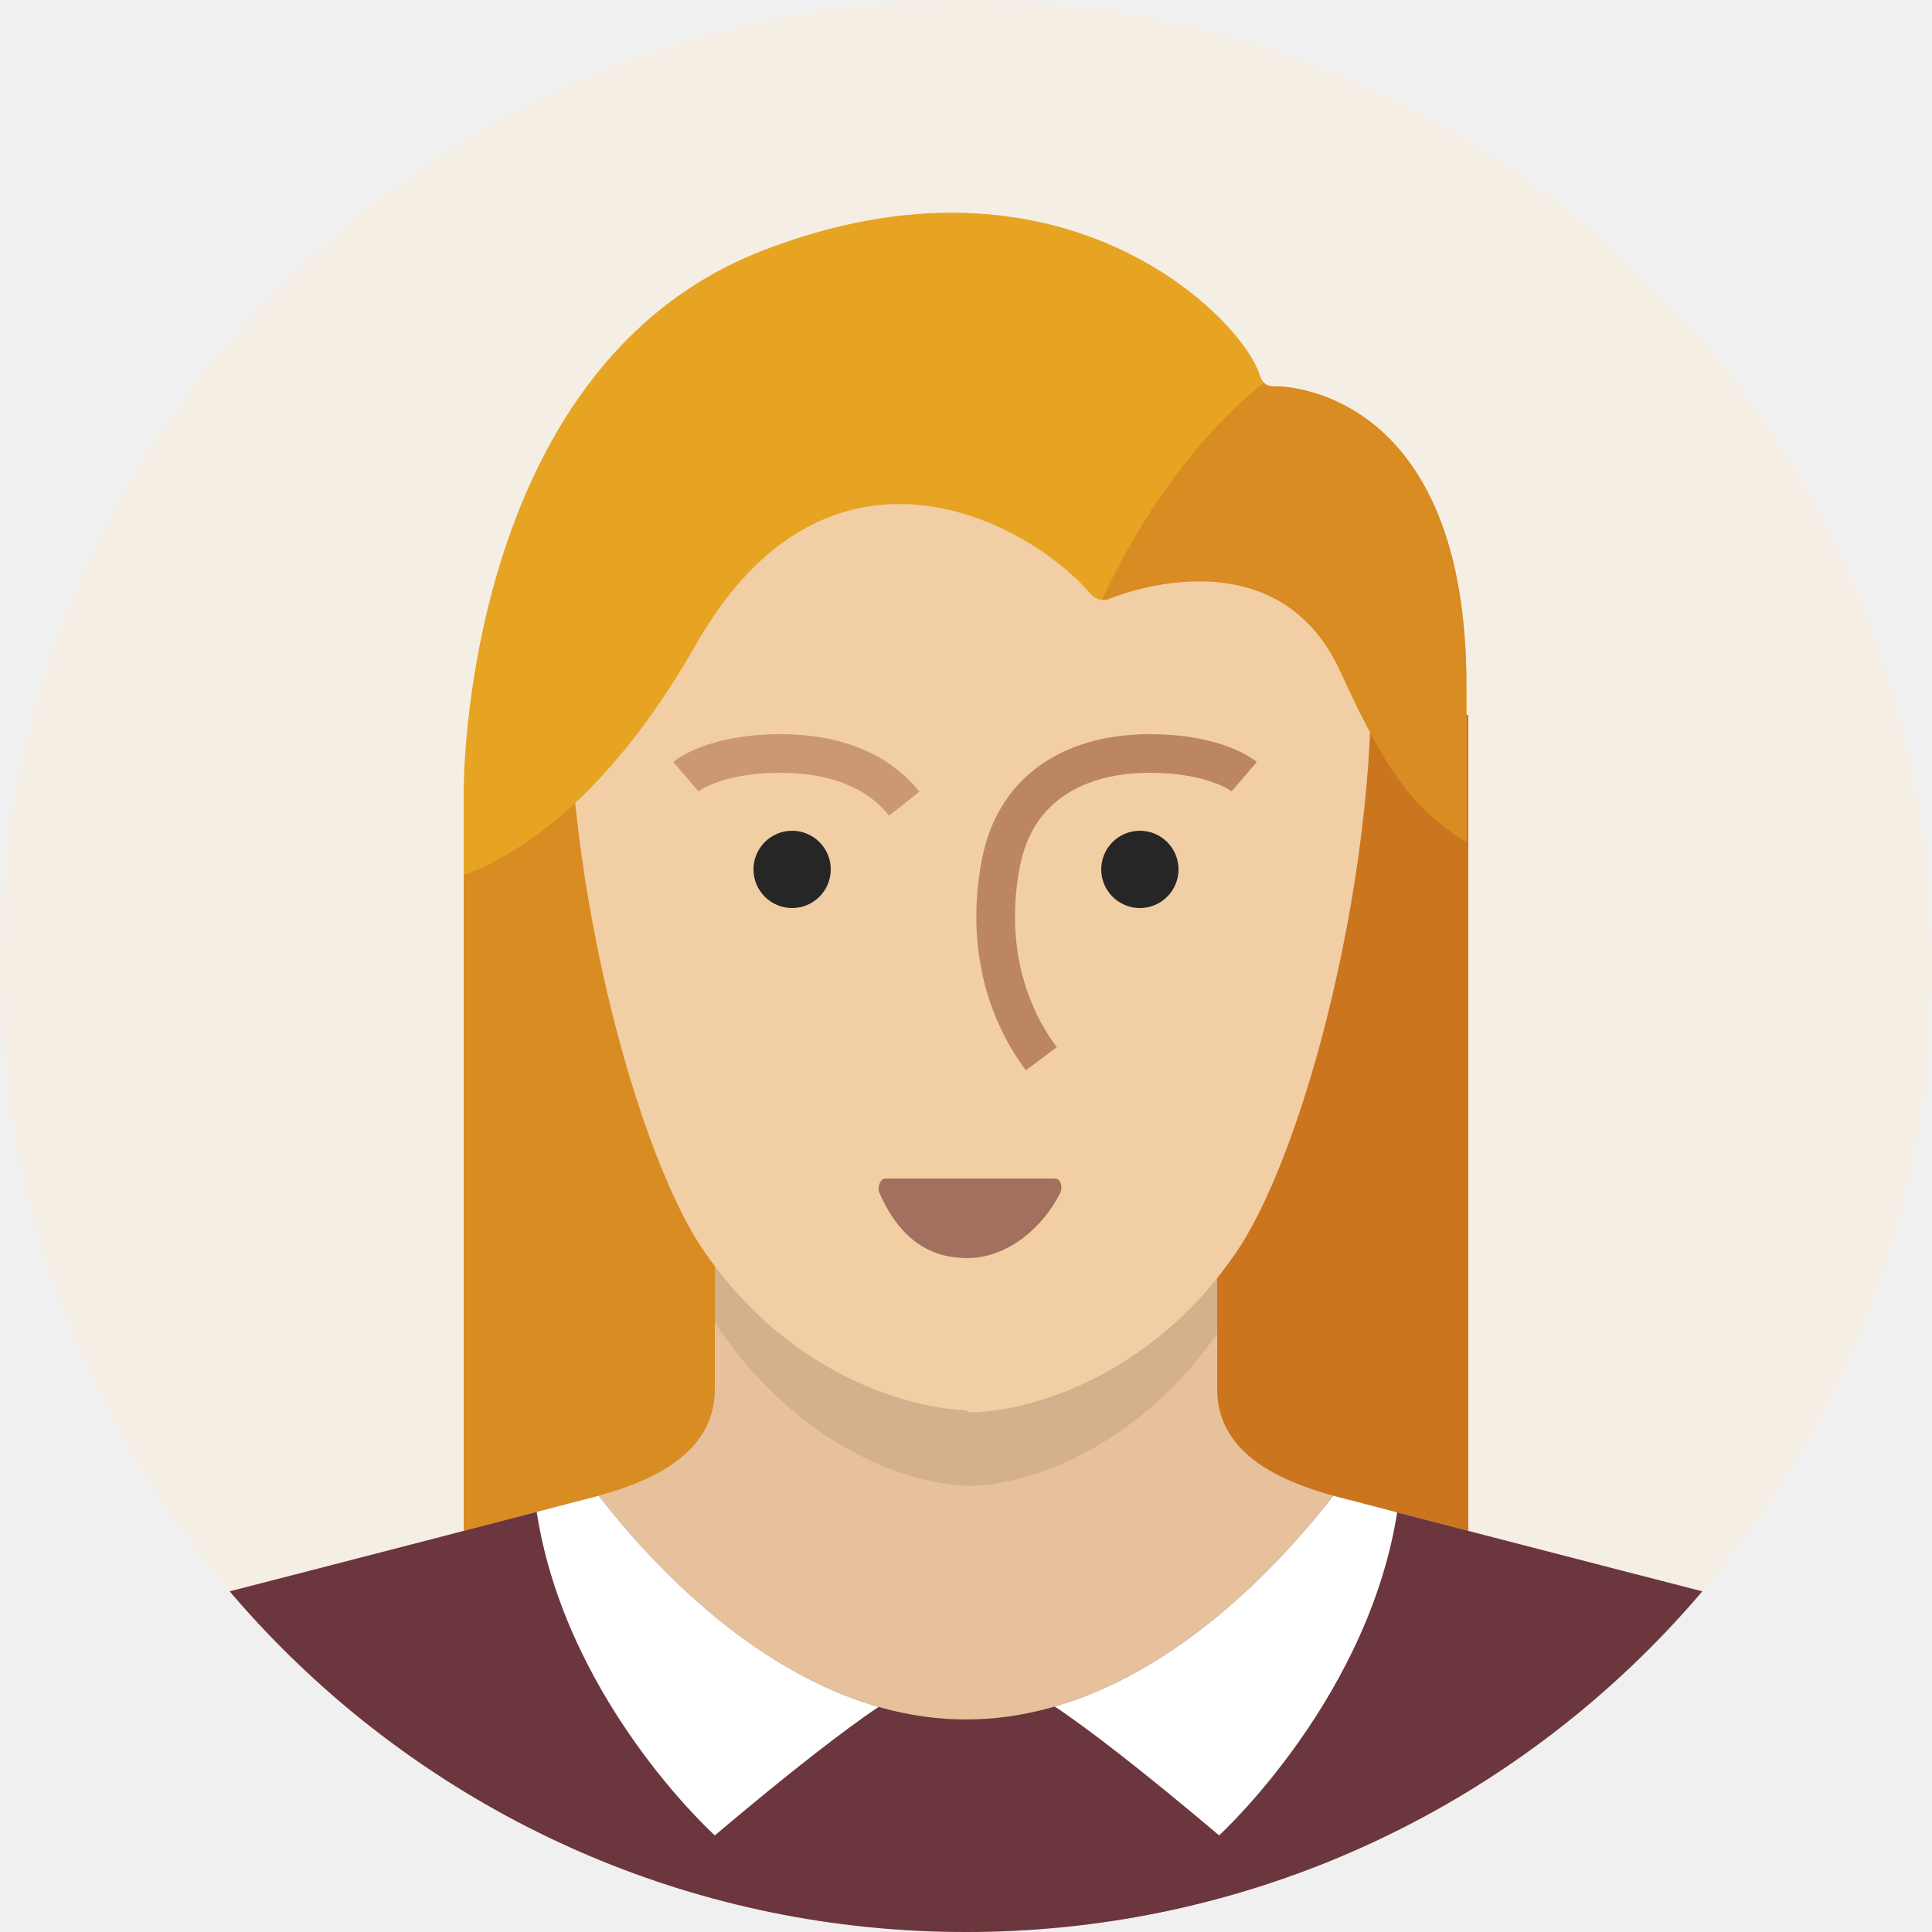
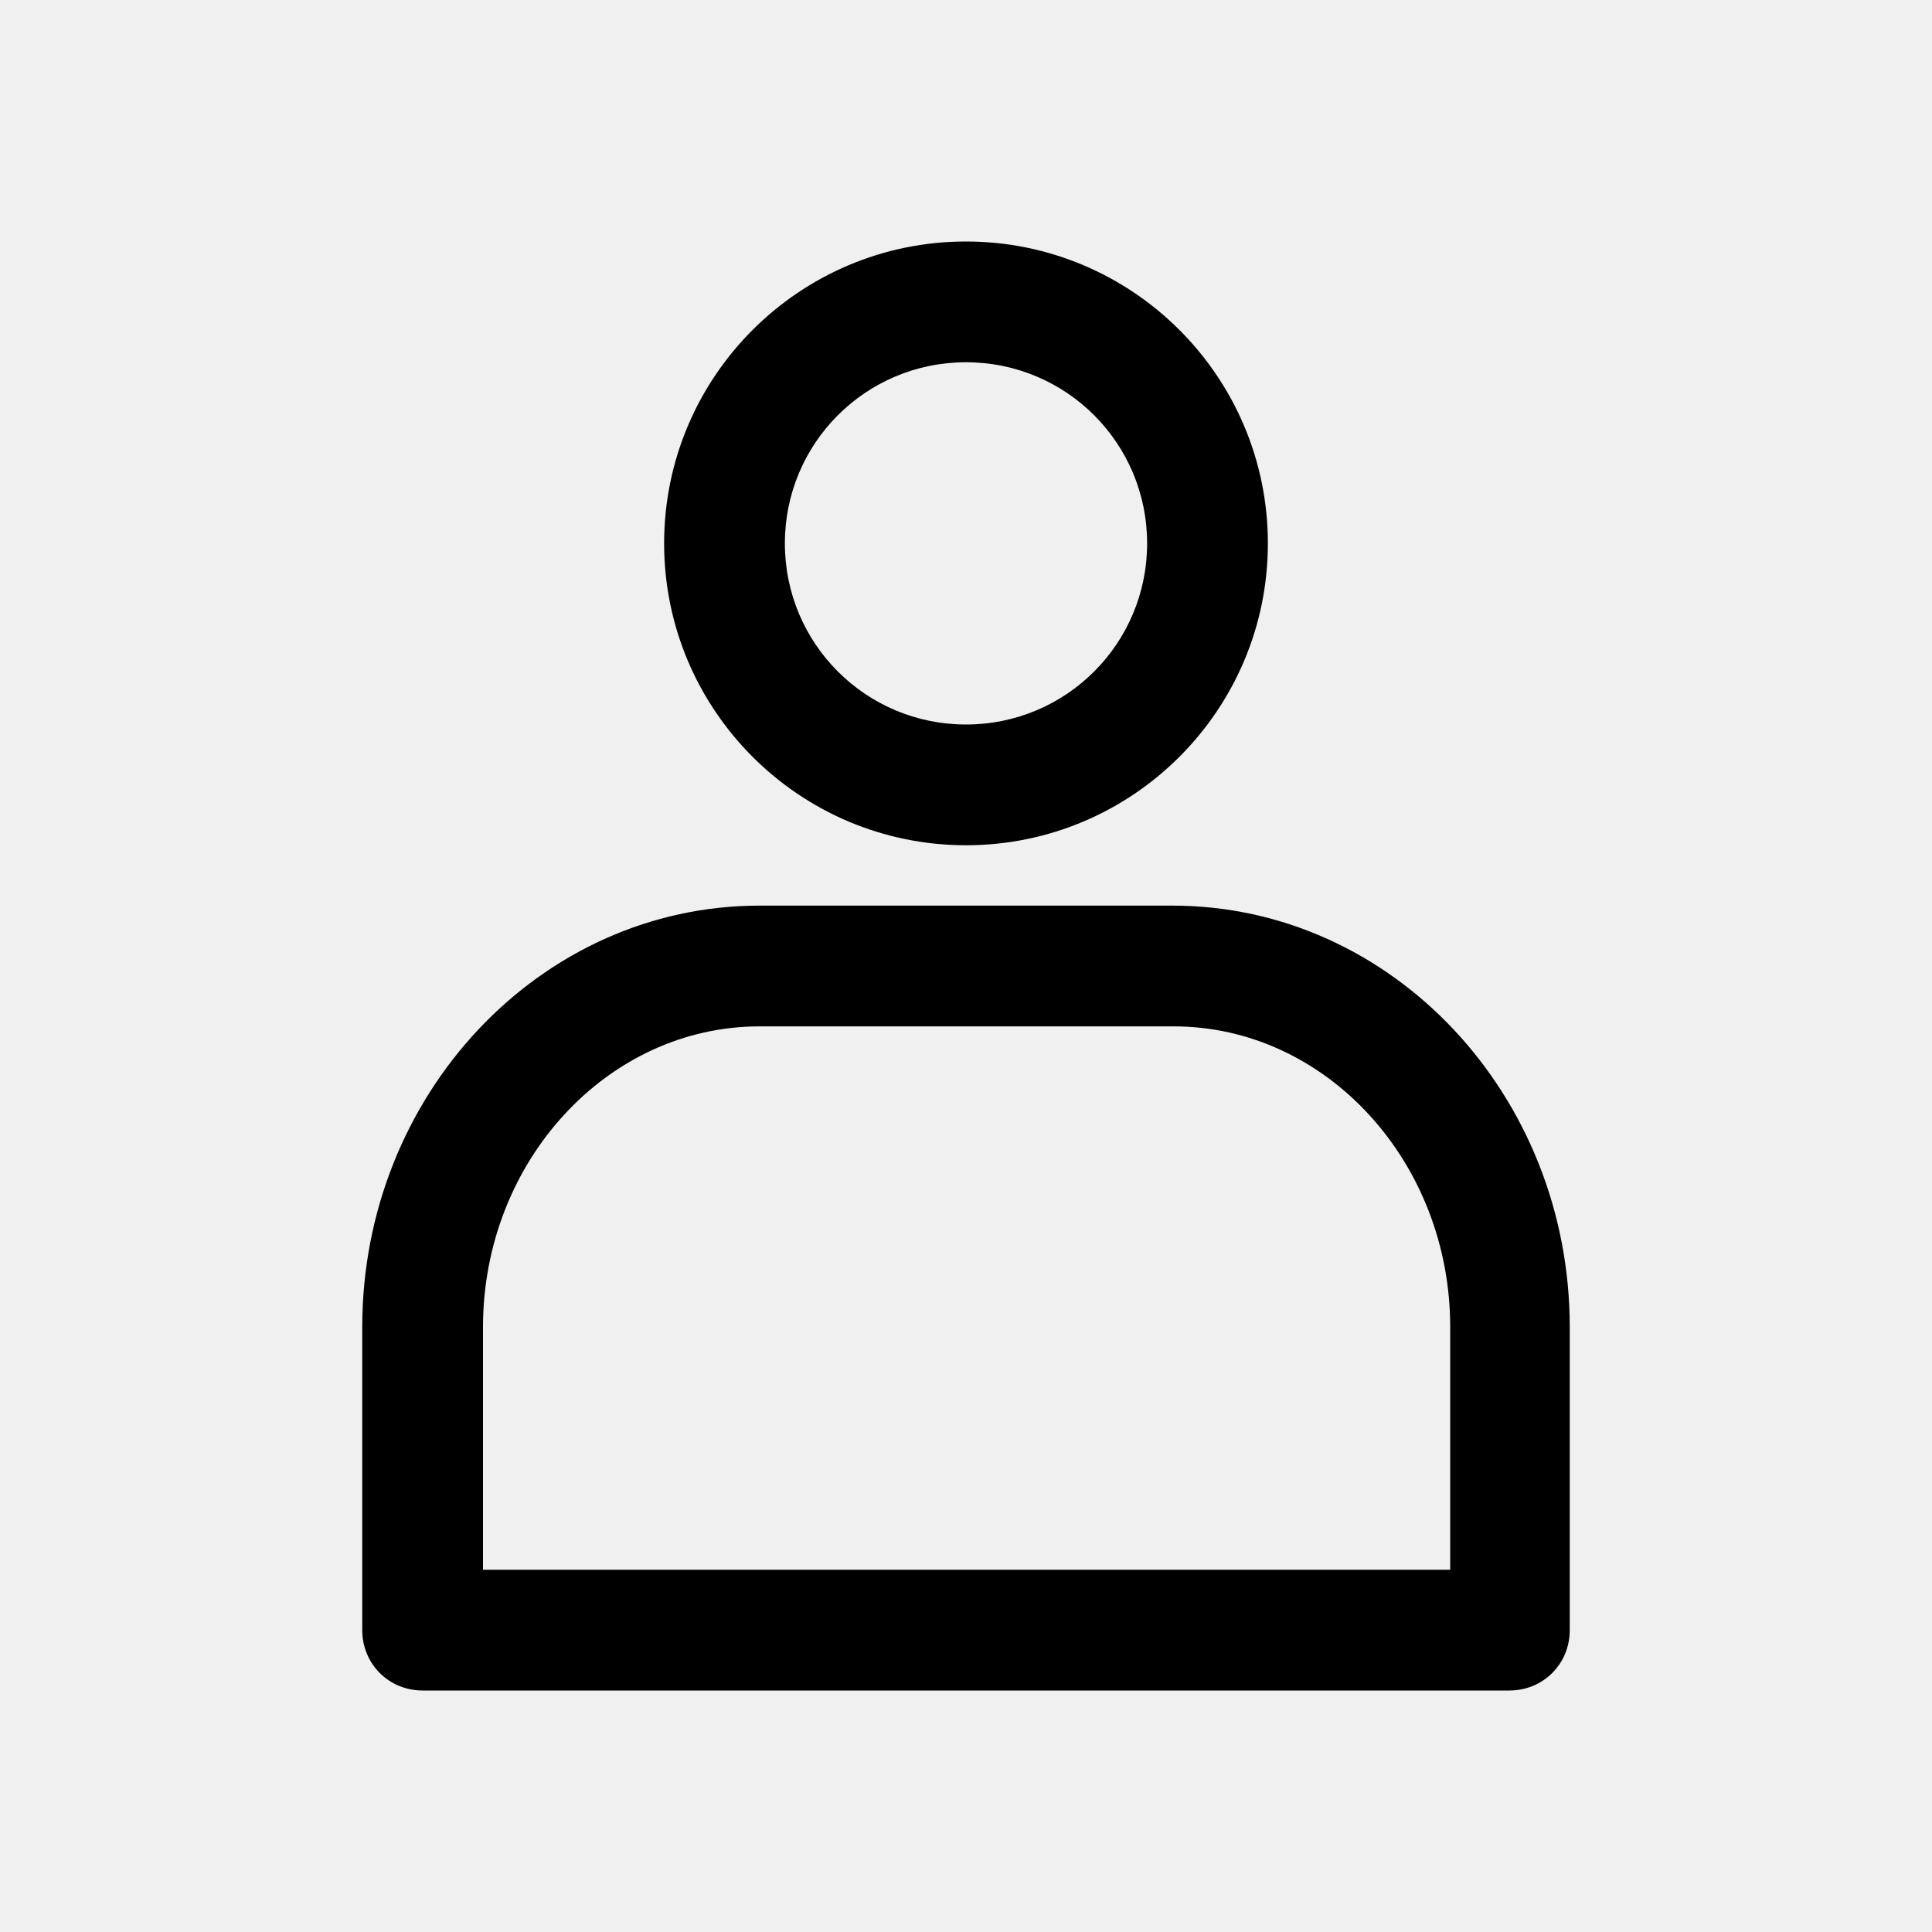
- <svg xmlns="http://www.w3.org/2000/svg" xmlns:xlink="http://www.w3.org/1999/xlink" enable-background="new -27 24 100 100" height="100px" id="female1" version="1.1" viewBox="-27 24 100 100" width="100px" xml:space="preserve">
-   <g>
+ <svg xmlns="http://www.w3.org/2000/svg" style="enable-background:new 0 0 16 16;" version="1.1" viewBox="0 0 16 16" xml:space="preserve">
+   <g id="Guide" />
+   <g id="Layer_2">
    <g>
-       <circle cx="23" cy="74" fill="#F5EEE5" r="50" />
-       <g>
-         <defs>
-           <circle cx="23" cy="74" id="SVGID_1_" r="50" />
-         </defs>
-         <clipPath id="SVGID_2_">
-           <use overflow="visible" xlink:href="#SVGID_1_" />
-         </clipPath>
-         <rect clip-path="url(#SVGID_2_)" fill="#D98C21" height="43" width="31" x="-3" y="65" />
-         <rect clip-path="url(#SVGID_2_)" fill="#CC751F" height="47" width="31" x="18" y="61" />
-         <path clip-path="url(#SVGID_2_)" d="M36,95.9c0,4,4.7,5.2,7.1,5.8c7.6,2,22.8,5.9,22.8,5.9      c3.2,1.1,5.7,3.5,7.1,6.6v9.8H-27v-9.8c1.3-3.1,3.9-5.5,7.1-6.6c0,0,15.2-3.9,22.8-5.9c2.4-0.6,7.1-1.8,7.1-5.8      c0-4,0-10.9,0-10.9h26C36,85,36,91.9,36,95.9z" fill="#E6C19C" />
-         <g clip-path="url(#SVGID_2_)">
-           <defs>
-             <path d="M36,95.9c0,4,4.7,5.2,7.1,5.8c7.6,2,22.8,5.9,22.8,5.9c3.2,1.1,5.7,3.5,7.1,6.6v9.8H-27v-9.8        c1.3-3.1,3.9-5.5,7.1-6.6c0,0,15.2-3.9,22.8-5.9c2.4-0.6,7.1-1.8,7.1-5.8c0-4,0-10.9,0-10.9h26C36,85,36,91.9,36,95.9z" id="SVGID_3_" />
-           </defs>
-           <clipPath id="SVGID_4_">
-             <use overflow="visible" xlink:href="#SVGID_3_" />
-           </clipPath>
-           <path clip-path="url(#SVGID_4_)" d="M23.2,35l0.2,0l0,0c3.3,0,8.2,0.2,11.4,2c3.3,1.9,7.3,5.6,8.5,12.1       c2.4,13.7-2.1,35.4-6.3,42.4c-4,6.7-9.8,9.2-13.5,9.4l-0.1,0l-0.2,0l-0.2,0l-0.1,0c-3.7-0.2-9.5-2.7-13.5-9.4       c-4.2-7-8.7-28.7-6.3-42.4c1.2-6.5,5.2-10.2,8.5-12.1c3.2-1.8,8.1-2,11.4-2l0,0L23.2,35z" fill="#D4B08C" />
-           <path clip-path="url(#SVGID_4_)" d="M-27,82H73v42H-27V82z M23,113c12.1,0,20.8-14.1,20.8-14.1S33.9,83,23,83       S2.2,98.9,2.2,98.9S10.9,113,23,113z" fill="#6B363E" />
-           <g clip-path="url(#SVGID_4_)">
-             <defs>
-               <path d="M-27,82H73v42H-27V82z M23,113c12.1,0,20.8-14.1,20.8-14.1S33.9,83,23,83S2.2,98.9,2.2,98.9         S10.9,113,23,113z" id="SVGID_5_" />
-             </defs>
-             <clipPath id="SVGID_6_">
-               <use overflow="visible" xlink:href="#SVGID_5_" />
-             </clipPath>
-             <path clip-path="url(#SVGID_6_)" d="M45.4,101.7c-1.3,10-9.3,17.3-9.3,17.3s-8.2-7-10.2-7.6        c12.7-7.6,17.1-12,17.1-12S46.6,91.7,45.4,101.7z M0.7,101.7C2,111.8,10,119,10,119s8.2-7,10.2-7.6c-12.7-7.6-17.1-12-17.1-12        S-0.5,91.7,0.7,101.7z" fill="#FFFFFF" />
-           </g>
-         </g>
-       </g>
-       <path d="M23,40c19.1,0,20.7,13.8,20.8,15.1c1.1,11.9-3,28.1-6.8,33.7c-4,5.9-9.8,8.1-13.5,8.3c-0.2,0-0.2,0-0.3,0     L23,97c-3.8-0.2-9.6-2.4-13.6-8.3c-3.8-5.6-7.9-21.8-6.8-33.8C2.7,53.7,3.9,40,23,40z" fill="#F2CEA5" />
-       <path d="M18.8,85c-0.2,0-0.4,0.4-0.3,0.7c0.9,2.1,2.3,3.3,4.2,3.4c2,0.2,4.1-1.2,5.2-3.4c0.1-0.3,0-0.7-0.3-0.7     L18.8,85z" fill="#A3705F" />
-       <circle cx="32" cy="69" fill="#262626" r="2" />
-       <circle cx="14" cy="69" fill="#262626" r="2" />
-       <path d="M8.5,64.2c0,0,1.4-1.2,4.9-1.2c2.5,0,4.9,0.7,6.4,2.6" fill="none" stroke="#CC9872" stroke-width="2" />
-       <path d="M37.4,64.2c0,0-1.4-1.2-4.9-1.2s-6.9,1.5-7.7,5.7s0.3,7.7,2.1,10.1" fill="none" stroke="#BB8660" stroke-width="2" />
-       <path d="M-3,69.3c2.4-0.9,7.2-3.5,12-11.9c6.8-12,17.2-6.5,20.5-2.6c0.4,0.4,0.9,0.2,0.9,0.2s8.6-3.7,12,3.8     c2.5,5.5,3.9,7.1,6.5,8.8v-7.9C49,44.2,39.5,44,39.1,44s-0.7,0-0.9-0.6C37.3,40.5,28,30.9,12.4,37S-3,65-3,65V69.3z" fill="#E6A422" />
-       <g>
-         <defs>
-           <path d="M-3,69.3c2.4-0.9,7.2-3.5,12-11.9c6.8-12,17.2-6.5,20.5-2.6c0.4,0.4,0.9,0.2,0.9,0.2s8.6-3.7,12,3.8       c2.5,5.5,3.9,7.1,6.5,8.8v-7.9C49,44.2,39.5,44,39.1,44s-0.7,0-0.9-0.6C37.3,40.5,28,30.9,12.4,37S-3,65-3,65V69.3z" id="SVGID_7_" />
-         </defs>
-         <clipPath id="SVGID_8_">
-           <use overflow="visible" xlink:href="#SVGID_7_" />
-         </clipPath>
-         <path clip-path="url(#SVGID_8_)" d="M29.8,55.6c0,0,3-7.5,9-12.1S50,50.9,50,50.9l0.3,19.6L29.8,55.6z" fill="#D98C21" />
-       </g>
+       <path d="M8,7c1.38,0,2.5-1.12,2.5-2.5S9.38,2,8,2S5.5,3.12,5.5,4.5S6.62,7,8,7z M8,3c0.83,0,1.5,0.67,1.5,1.5S8.83,6,8,6    S6.5,5.33,6.5,4.5S7.17,3,8,3z" />
+       <path d="M9.71,7.5H6.29C4.47,7.5,3,9.07,3,10.99v2.51C3,13.78,3.22,14,3.5,14h9c0.28,0,0.5-0.22,0.5-0.5v-2.51    C13,9.07,11.53,7.5,9.71,7.5z M12,13H4v-2.01C4,9.62,5.03,8.5,6.29,8.5h3.43c1.26,0,2.29,1.12,2.29,2.49V13z" />
    </g>
  </g>
</svg>
